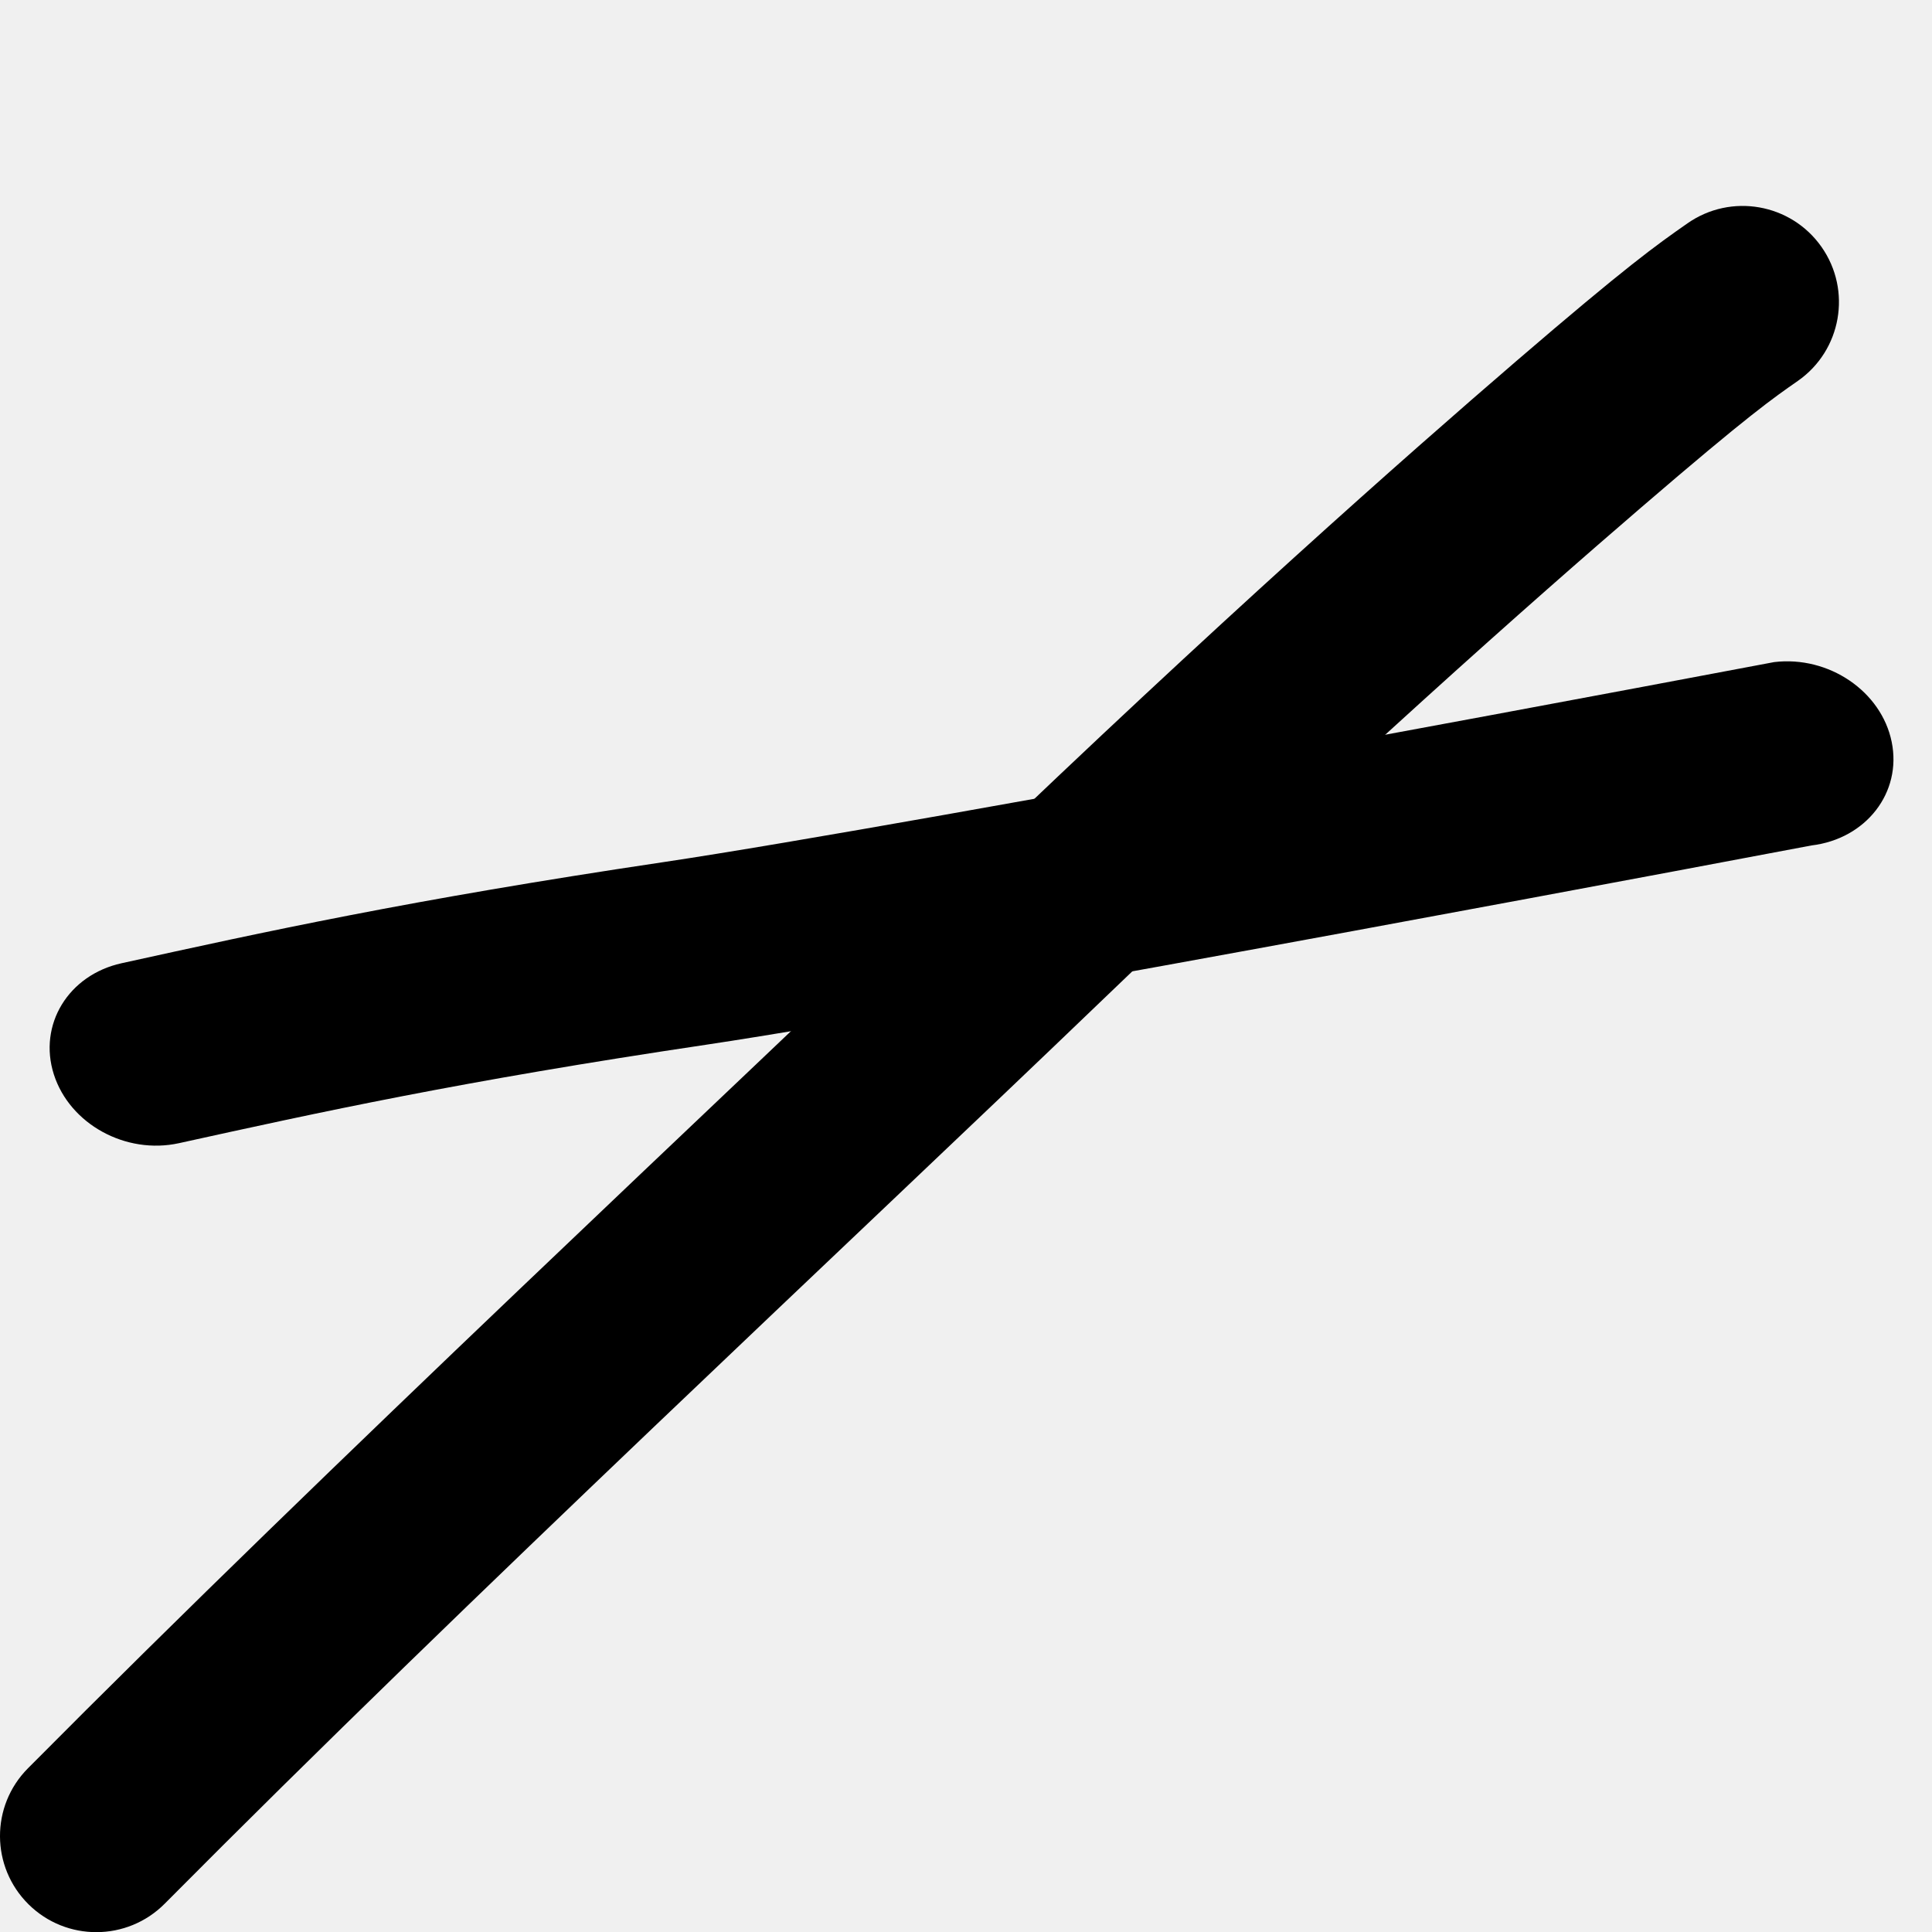
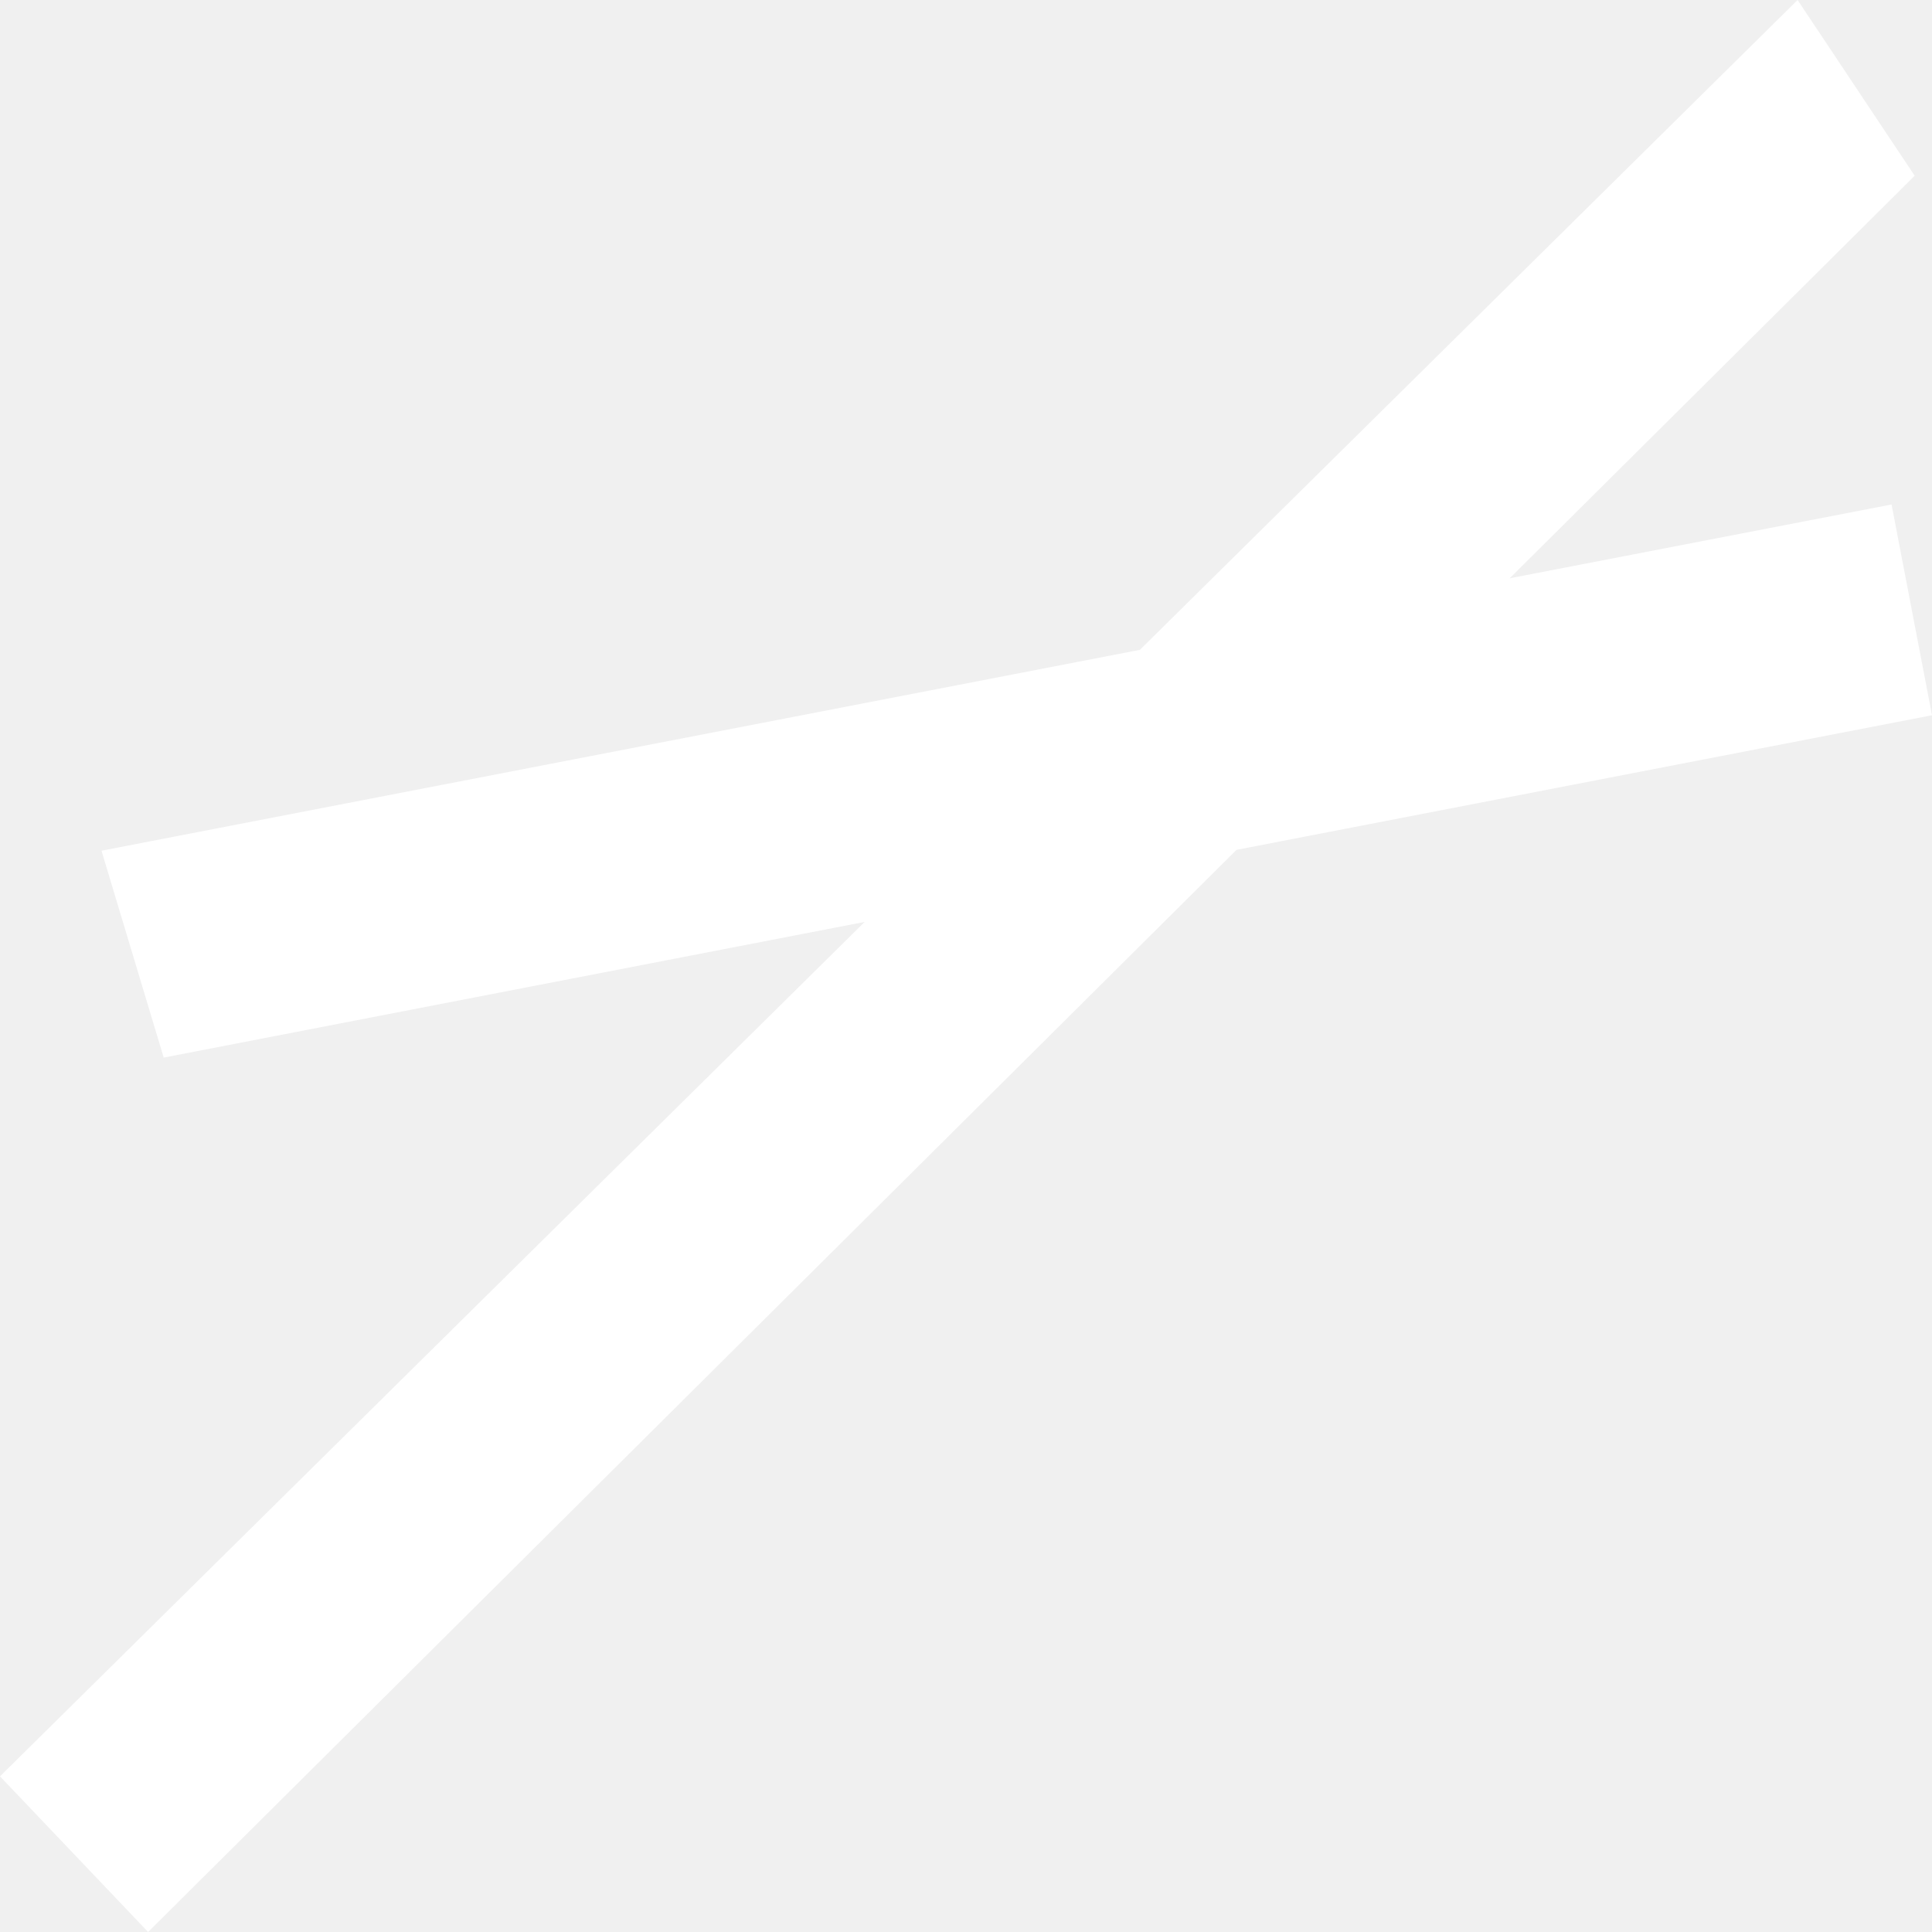
<svg xmlns="http://www.w3.org/2000/svg" width="30" height="30" viewBox="0 0 30 30" fill="none">
-   <path d="M0.836 16.683C0.59 15.912 1.061 15.139 1.888 14.957C4.102 14.47 6.343 13.977 10.295 13.388C14.222 12.803 27.549 10.281 27.549 10.281C28.397 10.179 29.214 10.734 29.374 11.52C29.535 12.306 28.977 13.026 28.129 13.128C28.129 13.128 14.838 15.645 10.968 16.222C7.123 16.795 4.965 17.27 2.78 17.751C1.953 17.933 1.083 17.455 0.836 16.683Z" fill="black" />
-   <path d="M26.203 3.468C26.879 2.995 27.811 3.159 28.285 3.835C28.758 4.51 28.594 5.441 27.918 5.914C27.541 6.177 27.164 6.435 25.49 7.875C23.812 9.318 20.946 11.848 17.079 15.565C13.205 19.288 7.309 24.773 2.557 29.561C1.975 30.146 1.029 30.15 0.443 29.57C-0.144 28.989 -0.148 28.044 0.433 27.459C5.177 22.679 11.101 17.166 15.006 13.413C18.917 9.654 21.825 7.087 23.539 5.612C25.258 4.134 25.717 3.807 26.203 3.468Z" fill="black" />
+   <path d="M29.731 2.729L23.442 8.98L29.372 7.834L30 11.106L19.201 13.196L2.3 30L0 27.583L13.427 14.315L2.542 16.422L1.576 13.21L17.7 10.091L27.913 0L29.731 2.729Z" fill="white" />
</svg>
